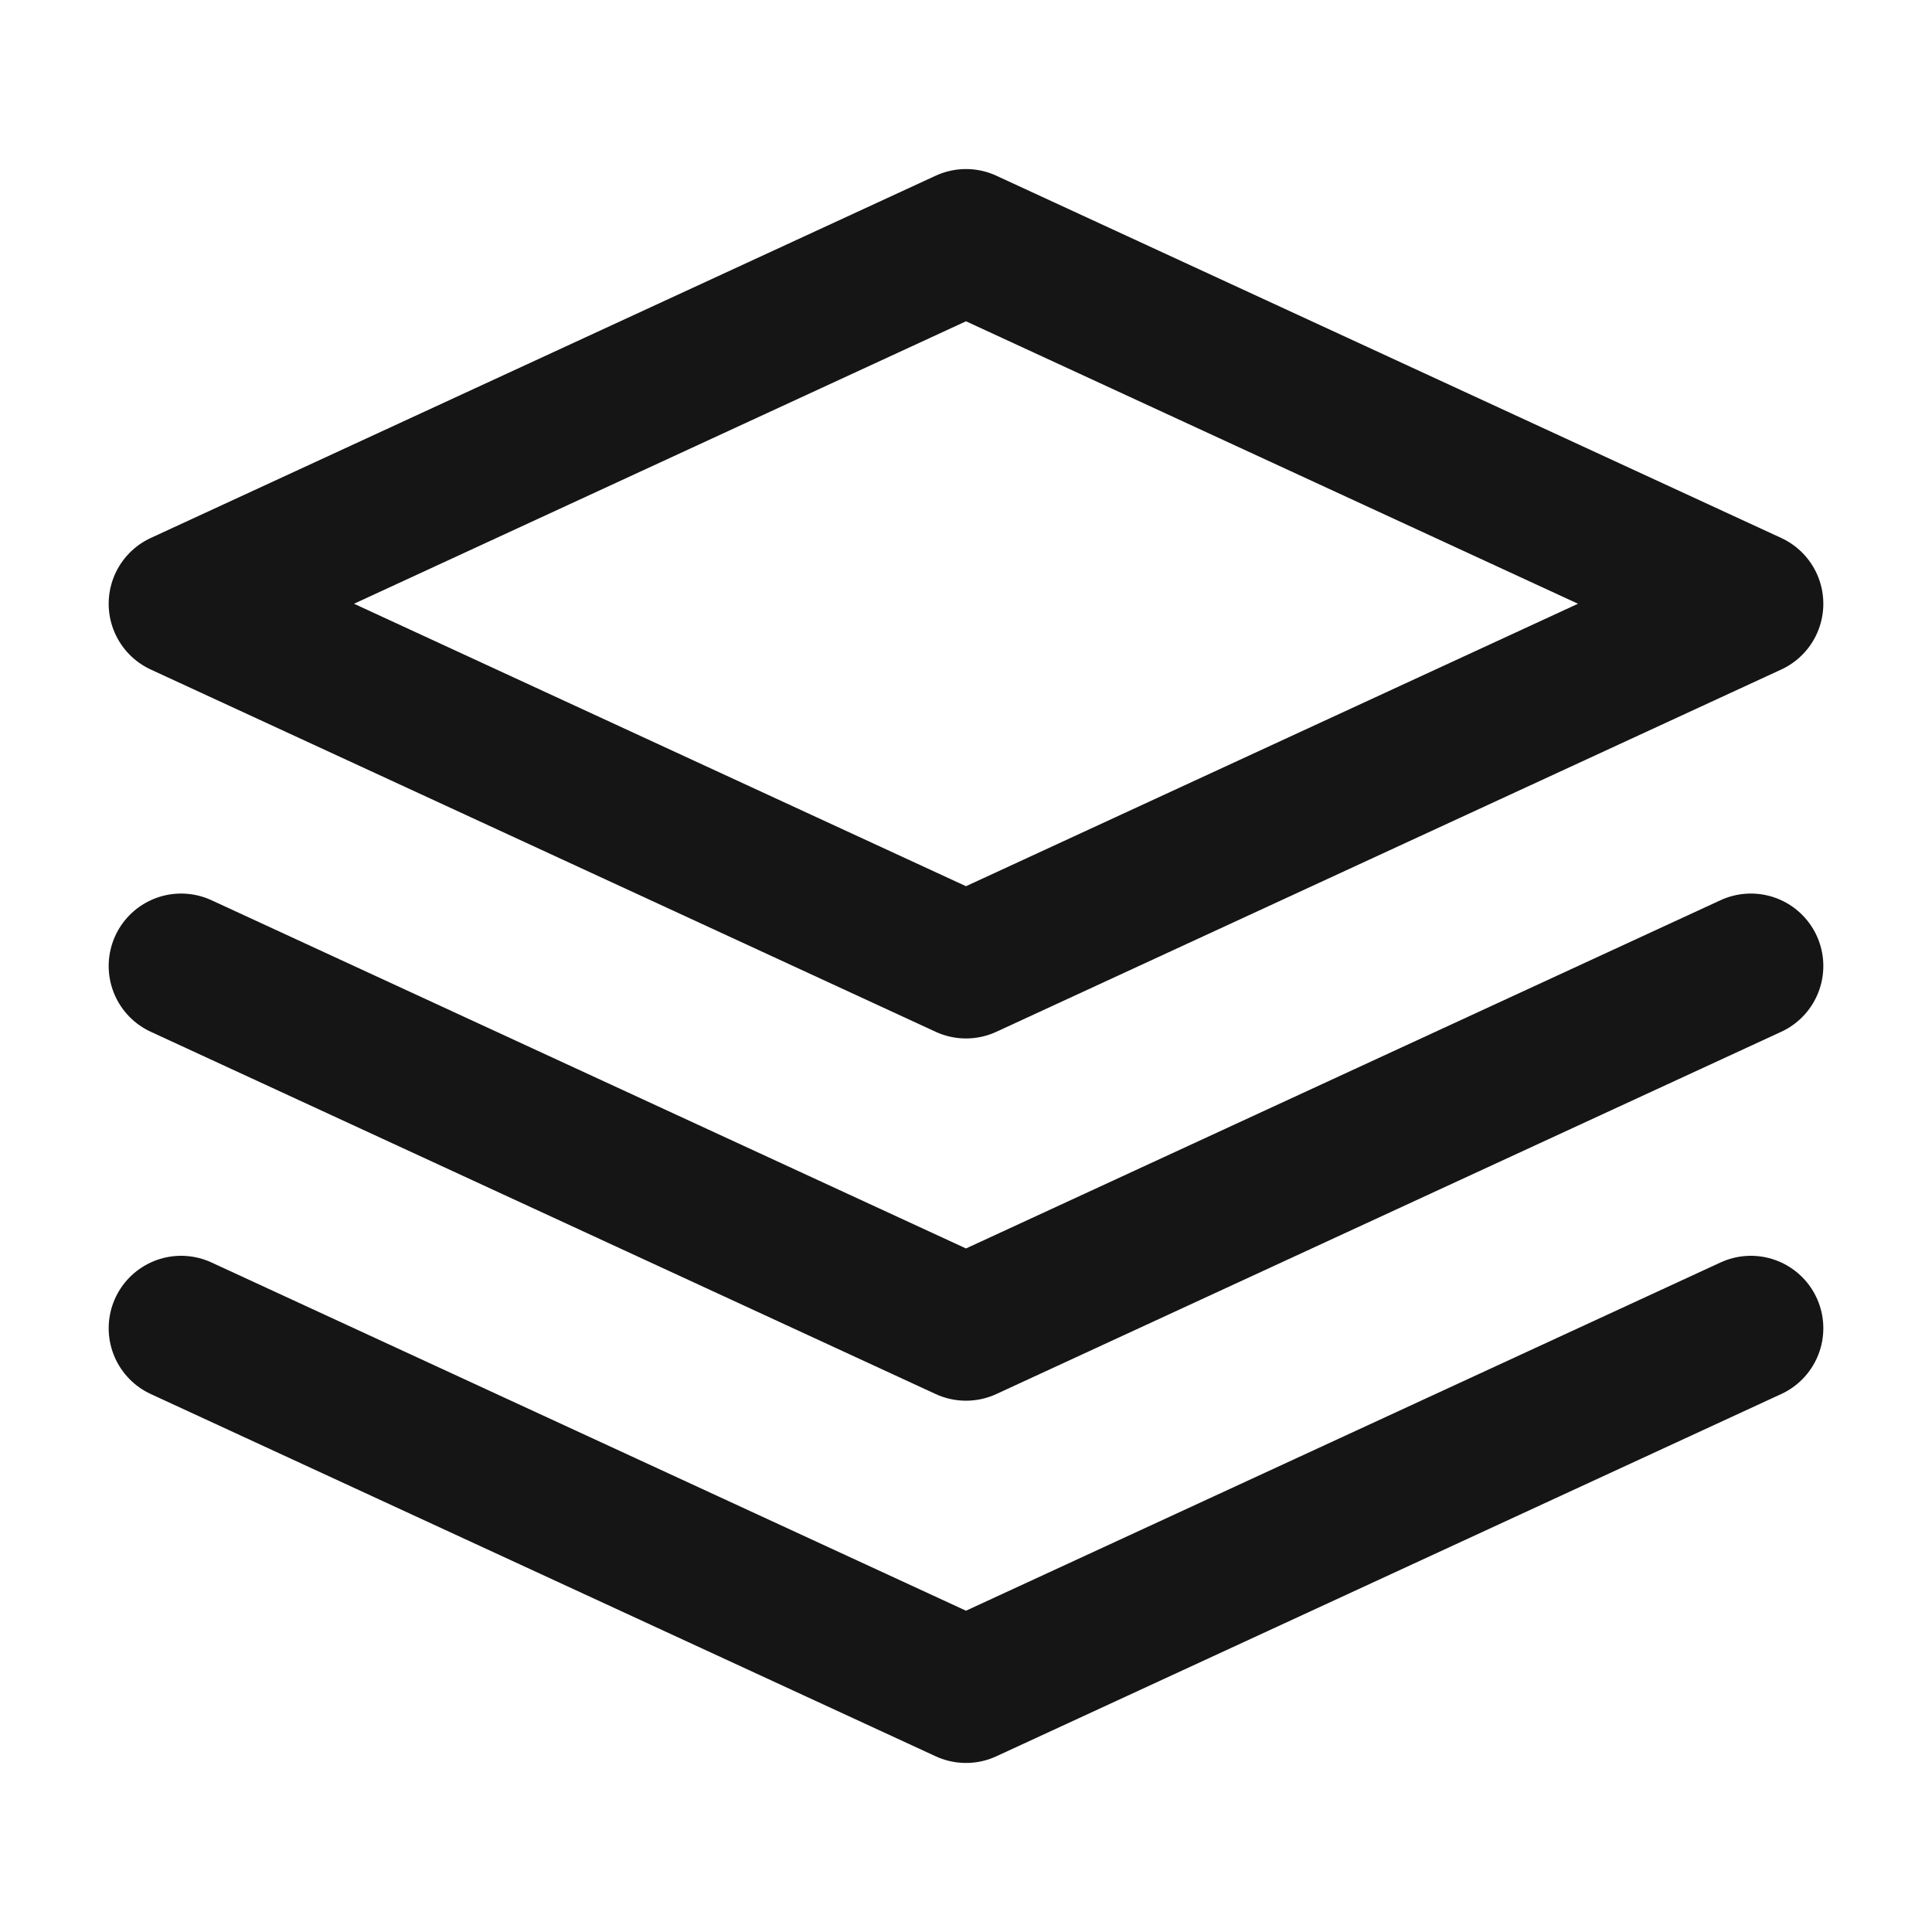
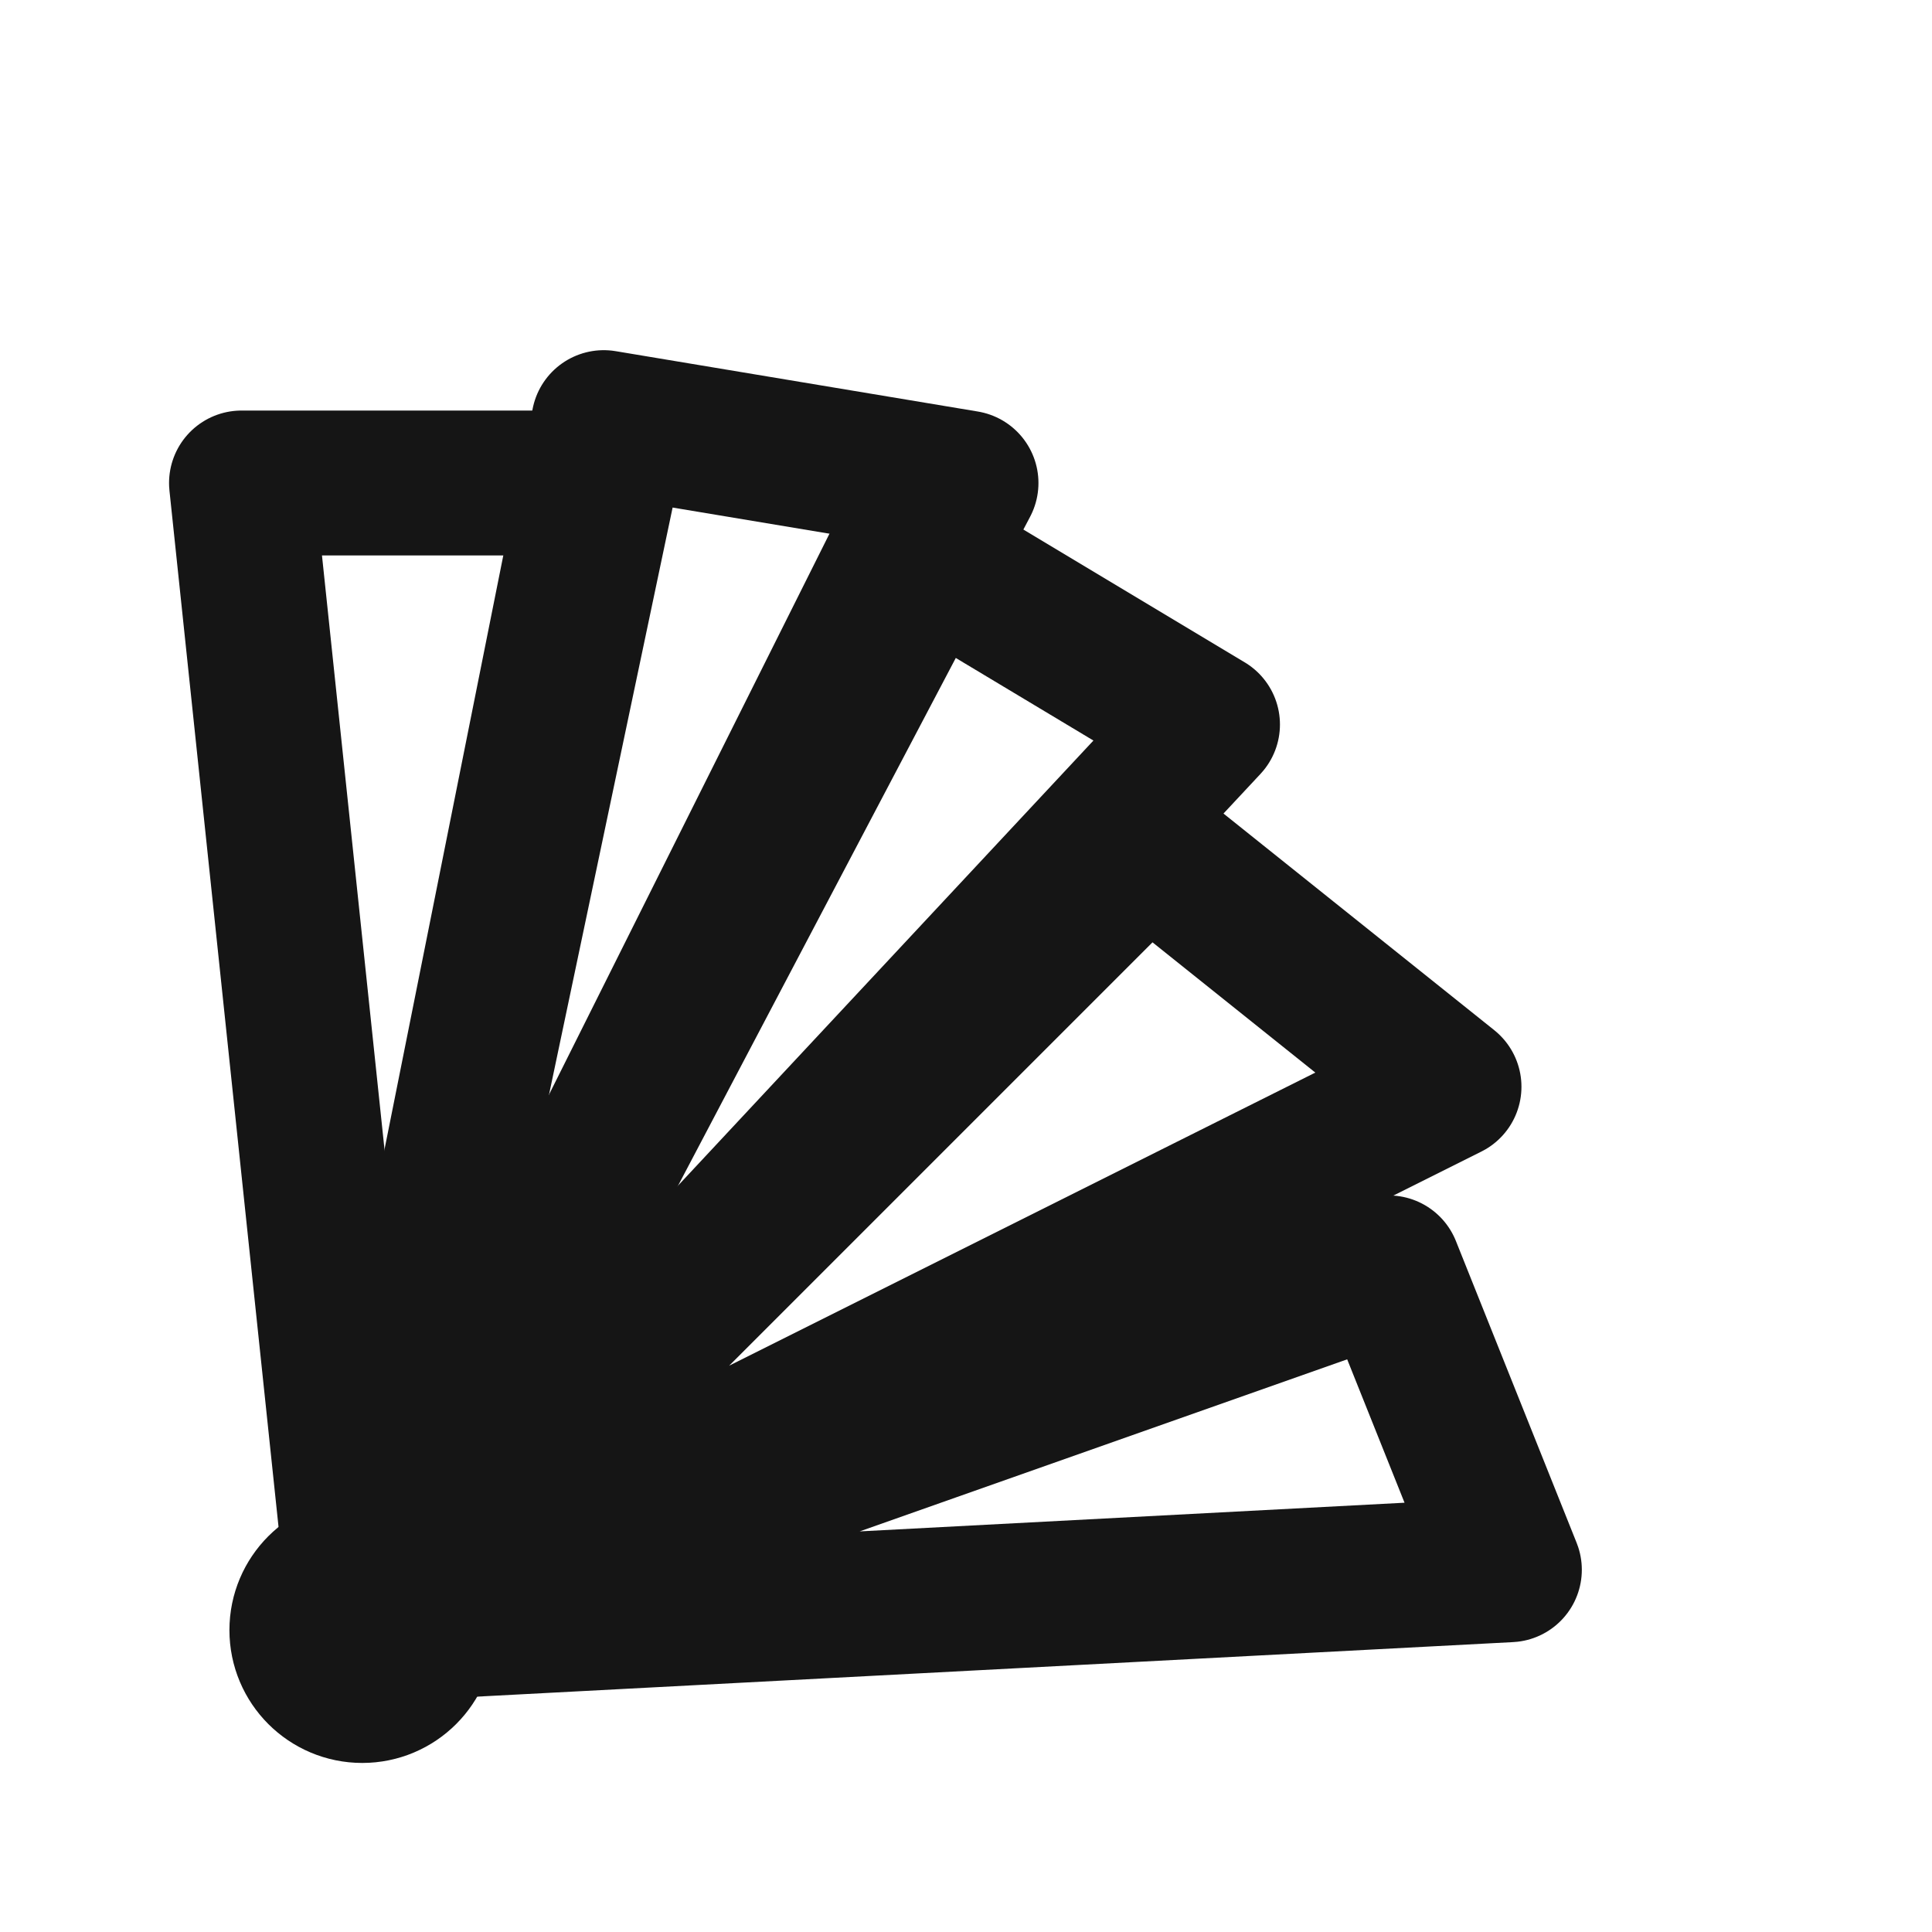
<svg xmlns="http://www.w3.org/2000/svg" viewBox="0 0 32 32" fill="none" stroke="#151515" stroke-width="2.4" stroke-linecap="round" stroke-linejoin="round">
-   <path d="M16 4L3 10l13 6 13-6z" />
-   <path d="M3 16l13 6 13-6M3 22l13 6 13-6" />
+   <path d="M6 27L4 8h6z" />
+   <path d="M6 27L10 7l6 1z" />
+   <path d="M6 27L15 9l5 3z" />
+   <path d="M6 27l13-13 5 4z" />
+   <path d="M6 27l17-6 2 5z" />
+   <circle cx="6" cy="27" r="1" />
</svg>
